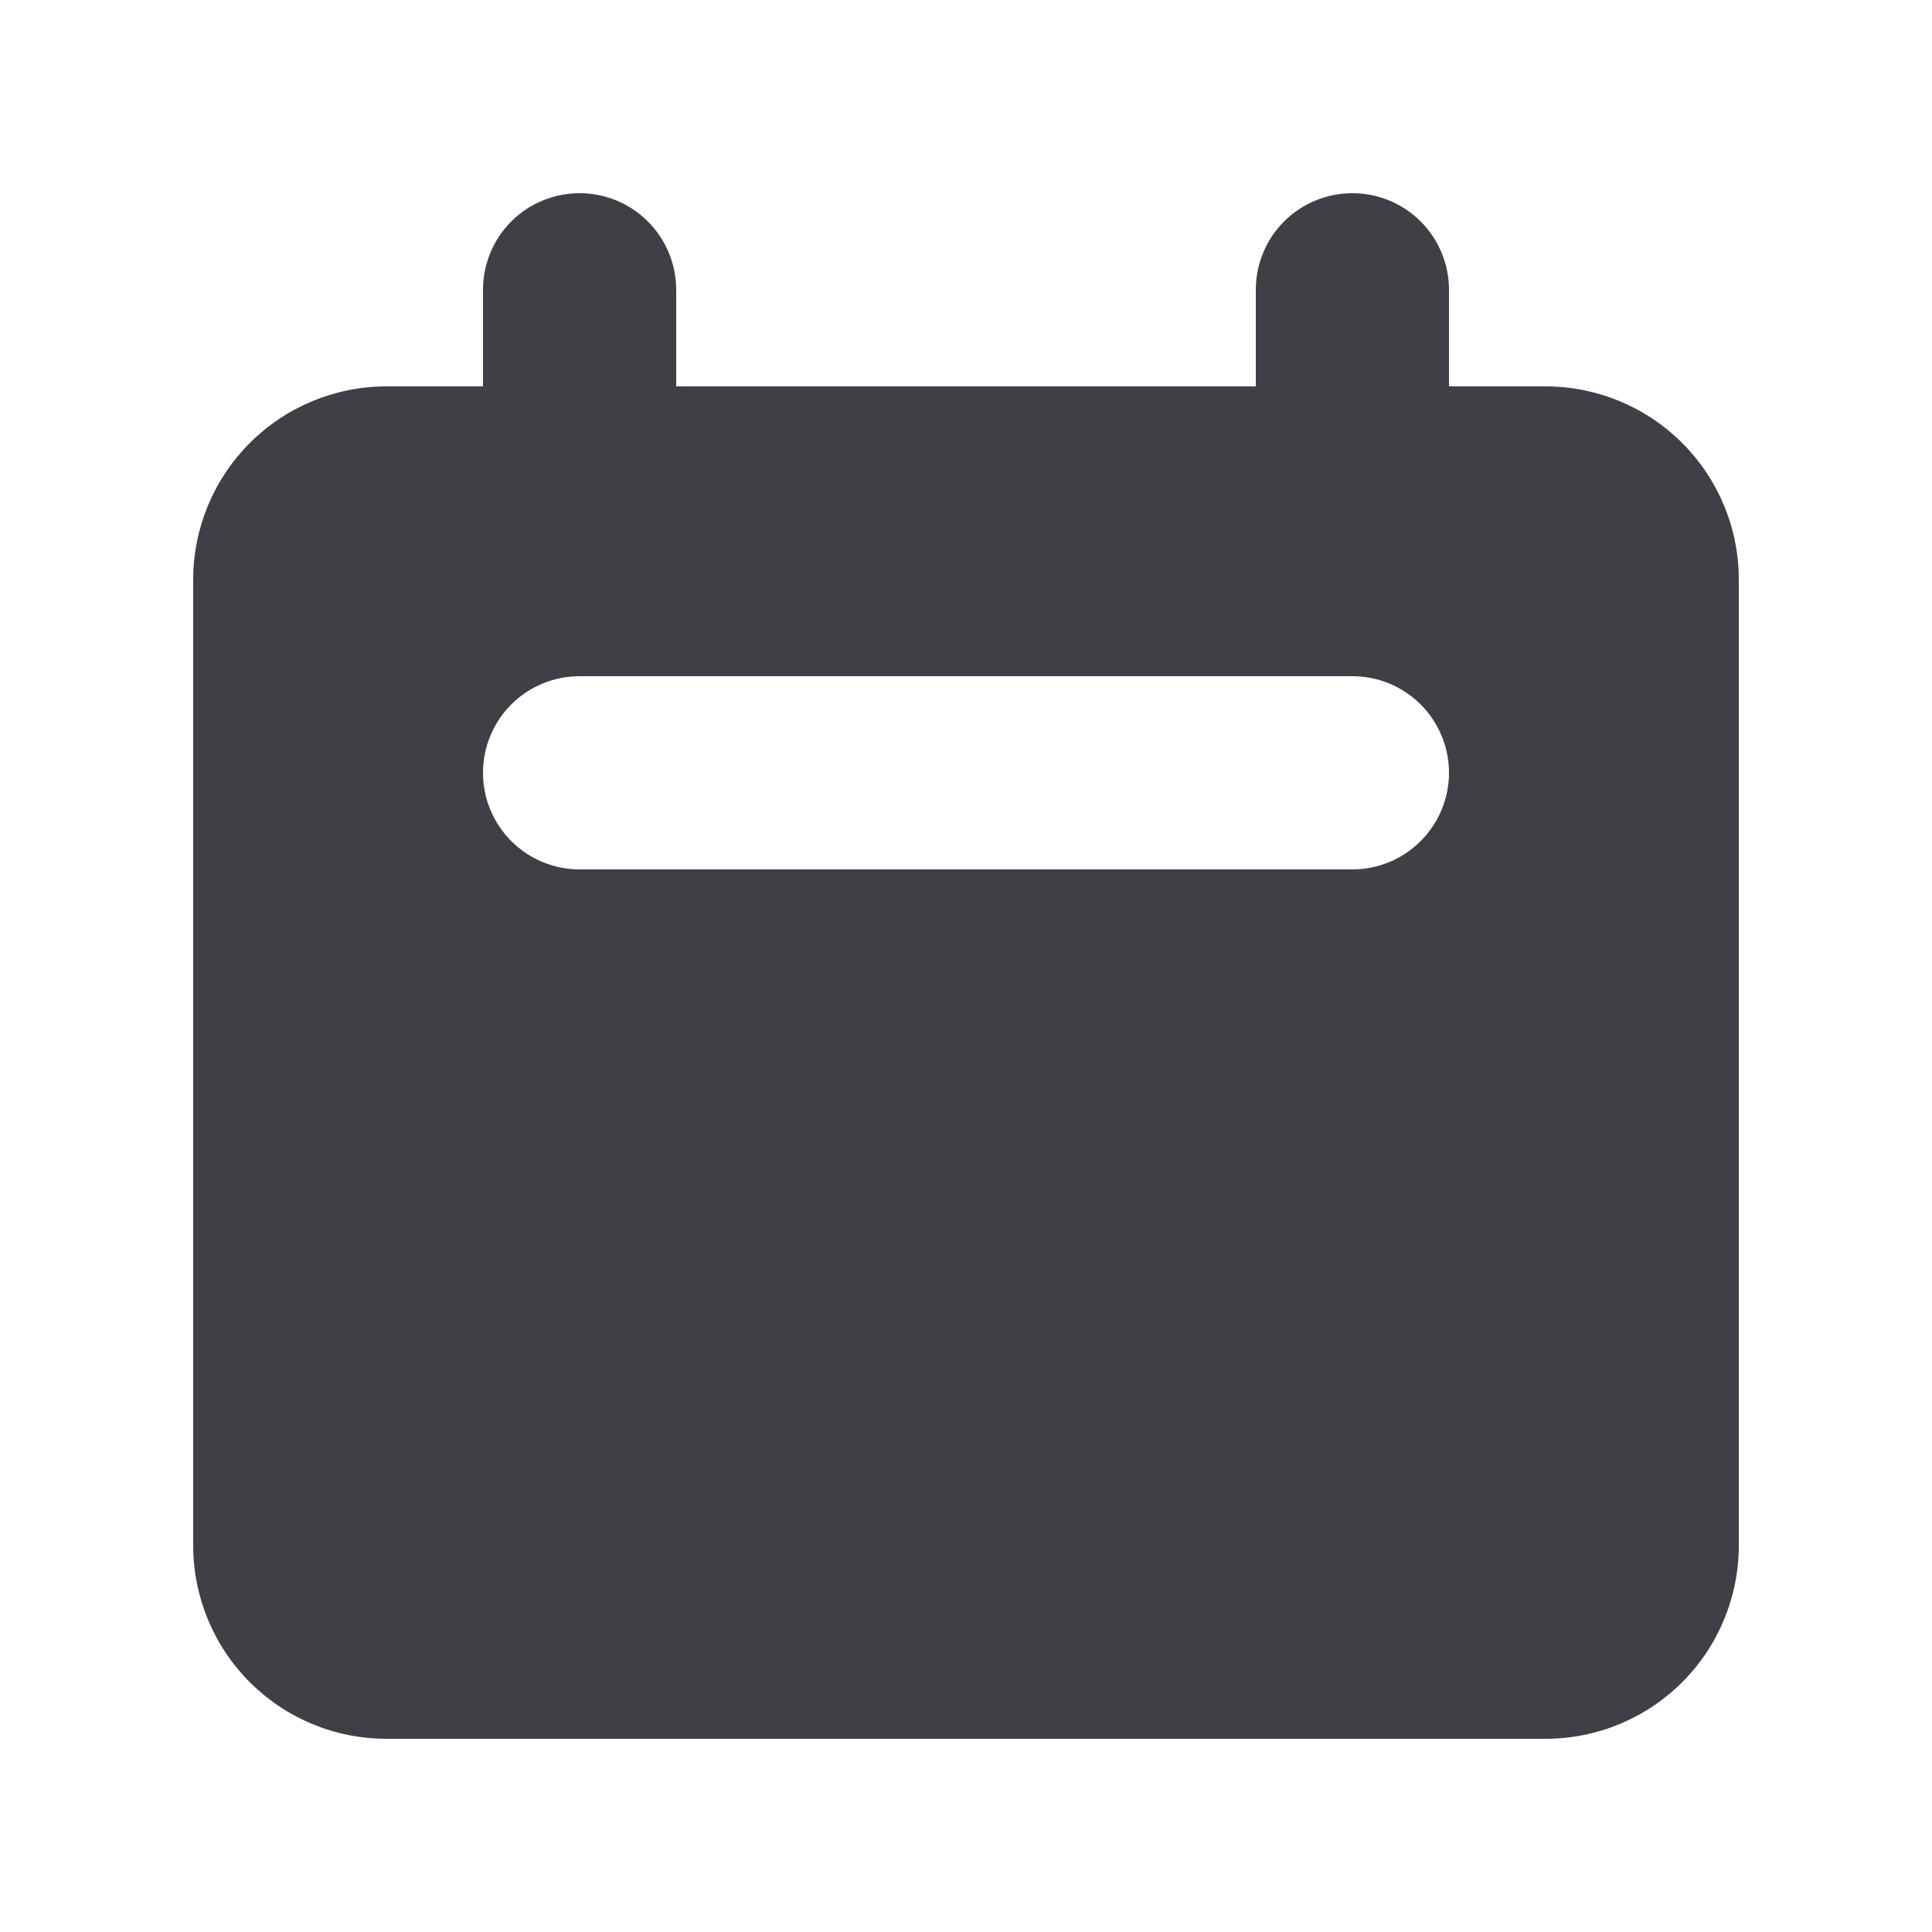
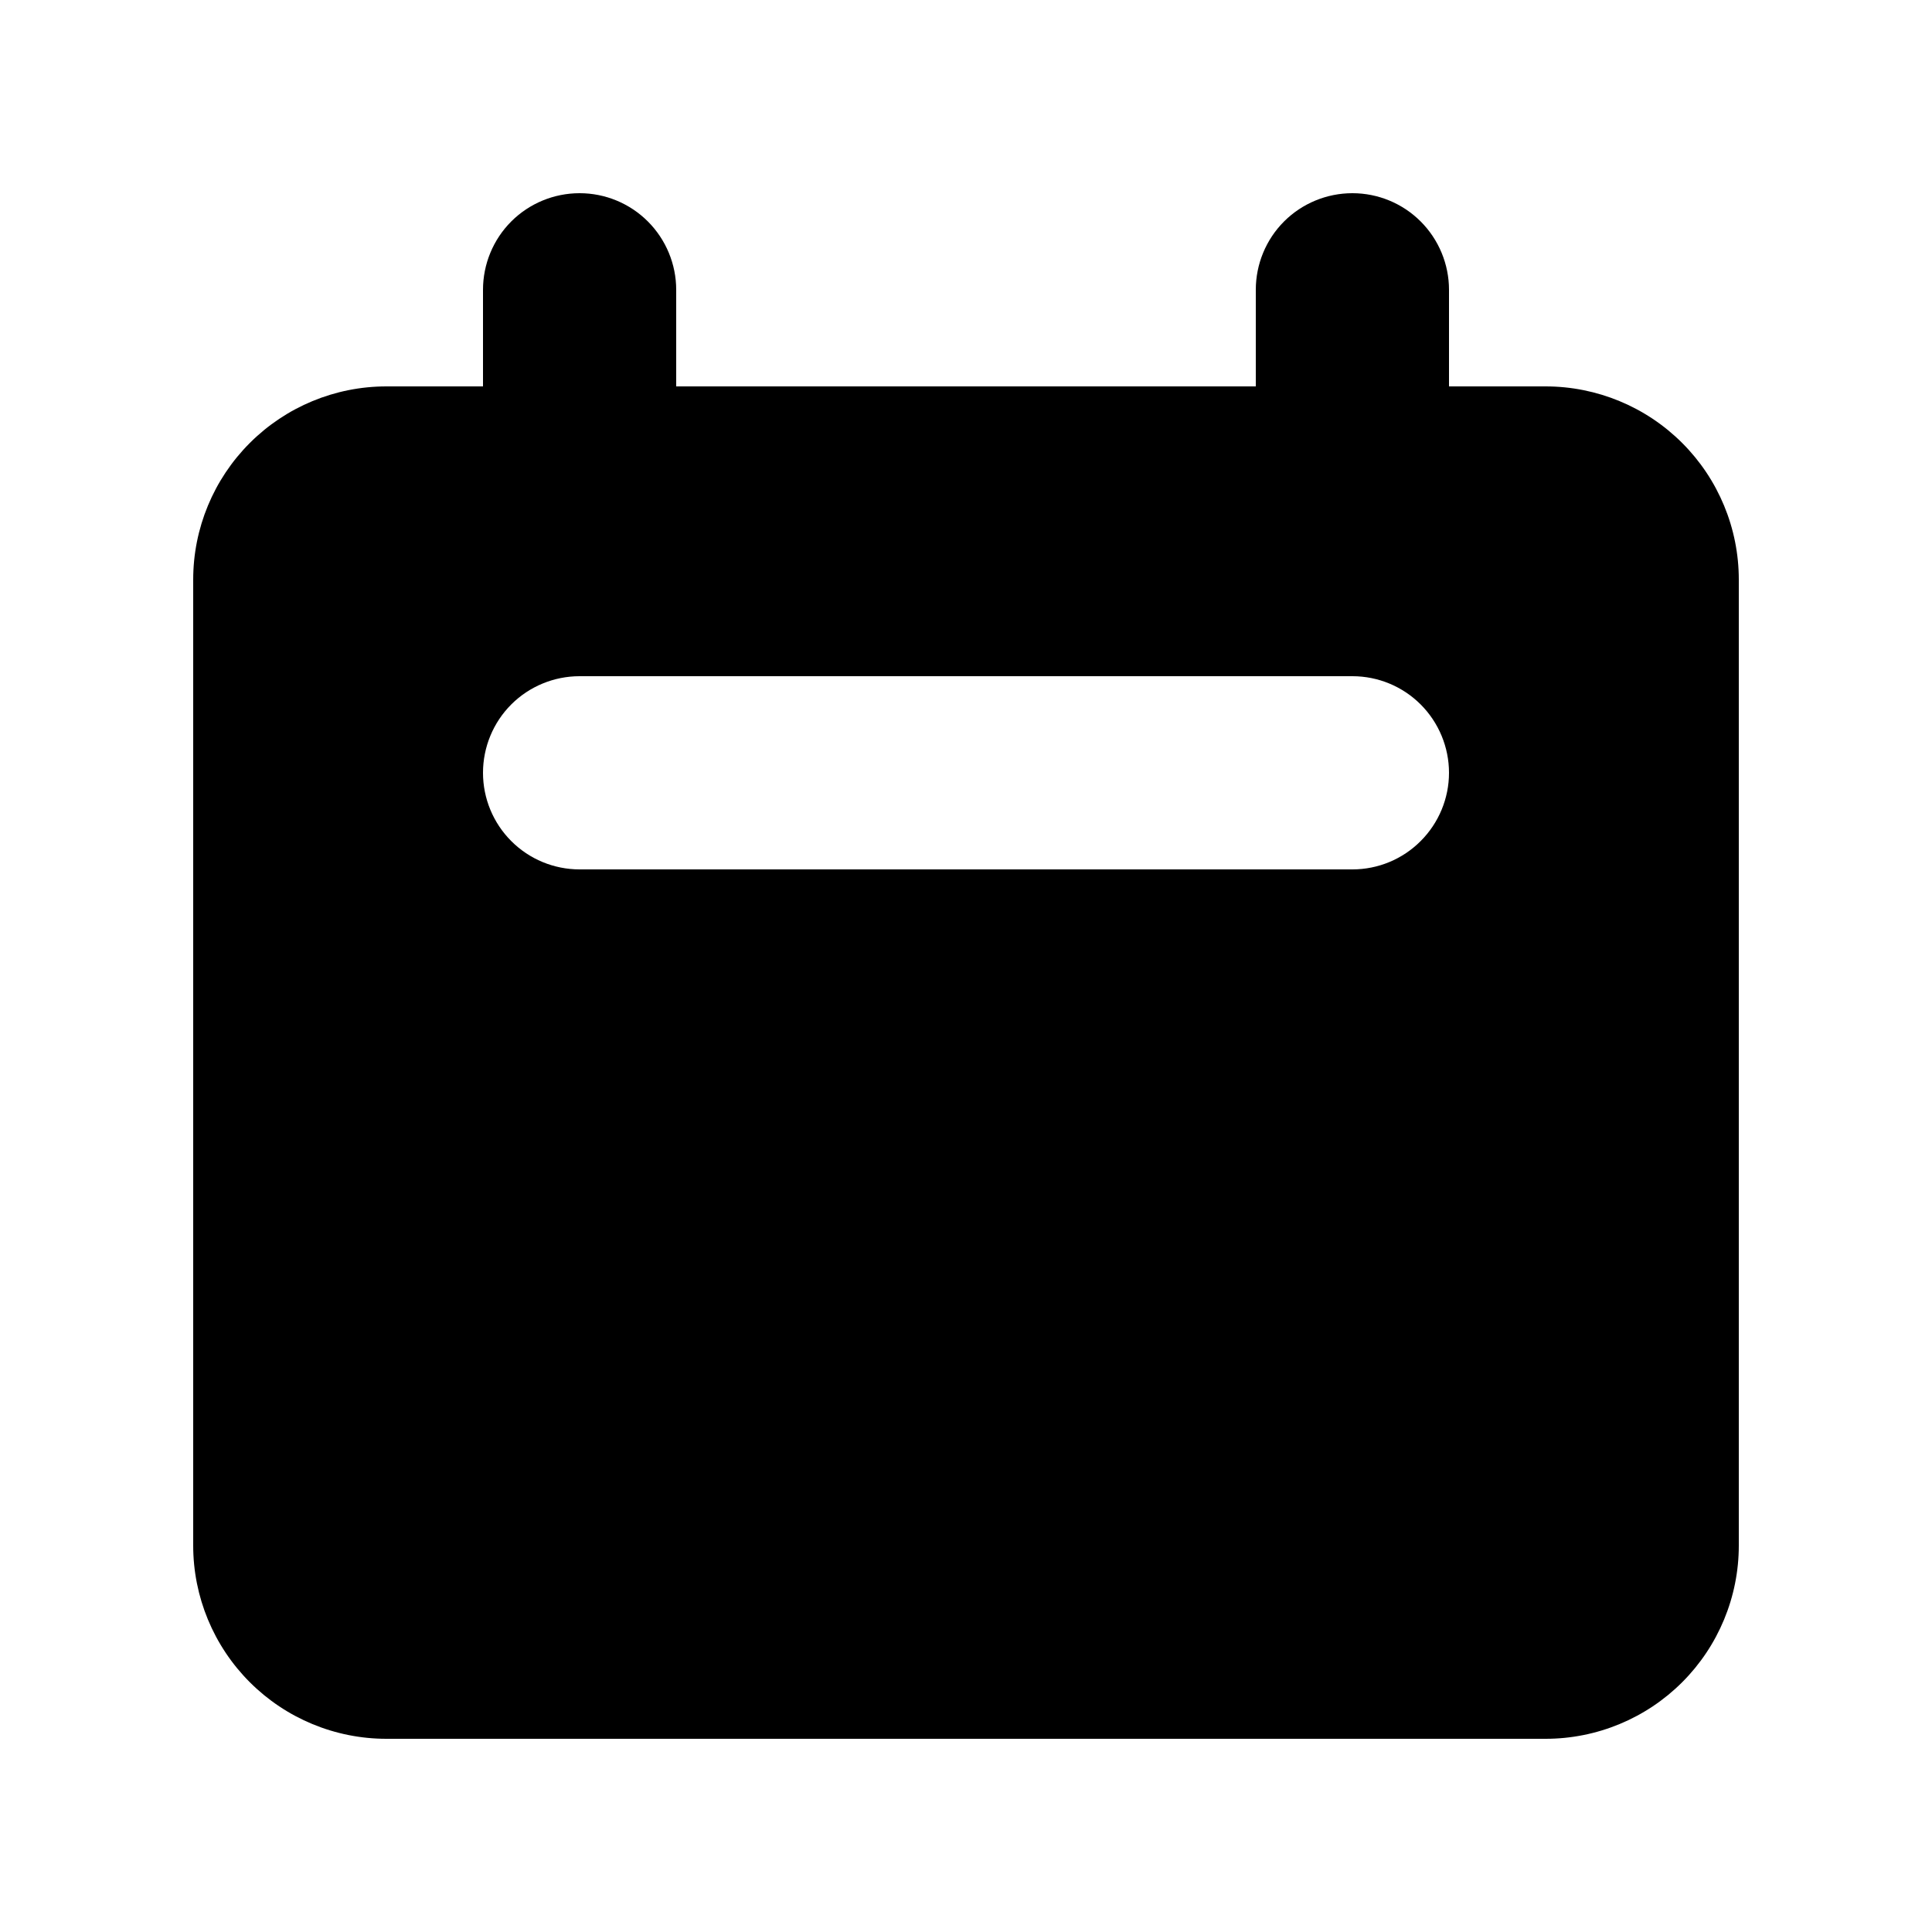
- <svg xmlns="http://www.w3.org/2000/svg" width="24" height="24" viewBox="0 0 24 24" fill="none">
-   <path fill-rule="evenodd" clip-rule="evenodd" d="M7.2 2.4C6.882 2.4 6.576 2.526 6.351 2.751C6.126 2.976 6 3.282 6 3.6V4.8H4.8C4.163 4.8 3.553 5.053 3.103 5.503C2.653 5.953 2.4 6.563 2.4 7.2V19.2C2.4 19.836 2.653 20.447 3.103 20.897C3.553 21.347 4.163 21.6 4.8 21.6H19.2C19.836 21.6 20.447 21.347 20.897 20.897C21.347 20.447 21.6 19.836 21.6 19.2V7.2C21.6 6.563 21.347 5.953 20.897 5.503C20.447 5.053 19.836 4.8 19.2 4.8H18V3.6C18 3.282 17.873 2.976 17.648 2.751C17.423 2.526 17.118 2.4 16.8 2.4C16.482 2.4 16.176 2.526 15.951 2.751C15.726 2.976 15.6 3.282 15.6 3.6V4.8H8.4V3.6C8.4 3.282 8.273 2.976 8.048 2.751C7.823 2.526 7.518 2.4 7.2 2.4ZM7.2 8.4C6.882 8.4 6.576 8.526 6.351 8.751C6.126 8.976 6 9.282 6 9.6C6 9.918 6.126 10.223 6.351 10.448C6.576 10.674 6.882 10.8 7.2 10.8H16.8C17.118 10.8 17.423 10.674 17.648 10.448C17.873 10.223 18 9.918 18 9.6C18 9.282 17.873 8.976 17.648 8.751C17.423 8.526 17.118 8.4 16.8 8.4H7.2Z" fill="#3F3F46" />
+ <svg xmlns="http://www.w3.org/2000/svg" width="24" height="24" viewBox="0 0 24 24" fill="currentColor">
+   <path fill-rule="evenodd" clip-rule="evenodd" d="M7.2 2.4C6.882 2.4 6.576 2.526 6.351 2.751C6.126 2.976 6 3.282 6 3.6V4.8H4.8C4.163 4.8 3.553 5.053 3.103 5.503C2.653 5.953 2.4 6.563 2.4 7.2V19.2C2.4 19.836 2.653 20.447 3.103 20.897C3.553 21.347 4.163 21.6 4.8 21.6H19.2C19.836 21.6 20.447 21.347 20.897 20.897C21.347 20.447 21.6 19.836 21.6 19.2V7.2C21.6 6.563 21.347 5.953 20.897 5.503C20.447 5.053 19.836 4.8 19.2 4.8H18V3.6C18 3.282 17.873 2.976 17.648 2.751C17.423 2.526 17.118 2.4 16.8 2.4C16.482 2.4 16.176 2.526 15.951 2.751C15.726 2.976 15.6 3.282 15.6 3.6V4.8H8.4V3.6C8.4 3.282 8.273 2.976 8.048 2.751C7.823 2.526 7.518 2.4 7.2 2.4ZM7.2 8.4C6.882 8.4 6.576 8.526 6.351 8.751C6.126 8.976 6 9.282 6 9.6C6 9.918 6.126 10.223 6.351 10.448C6.576 10.674 6.882 10.8 7.2 10.8H16.8C17.118 10.8 17.423 10.674 17.648 10.448C17.873 10.223 18 9.918 18 9.6C18 9.282 17.873 8.976 17.648 8.751C17.423 8.526 17.118 8.4 16.8 8.4H7.2Z" />
</svg>
